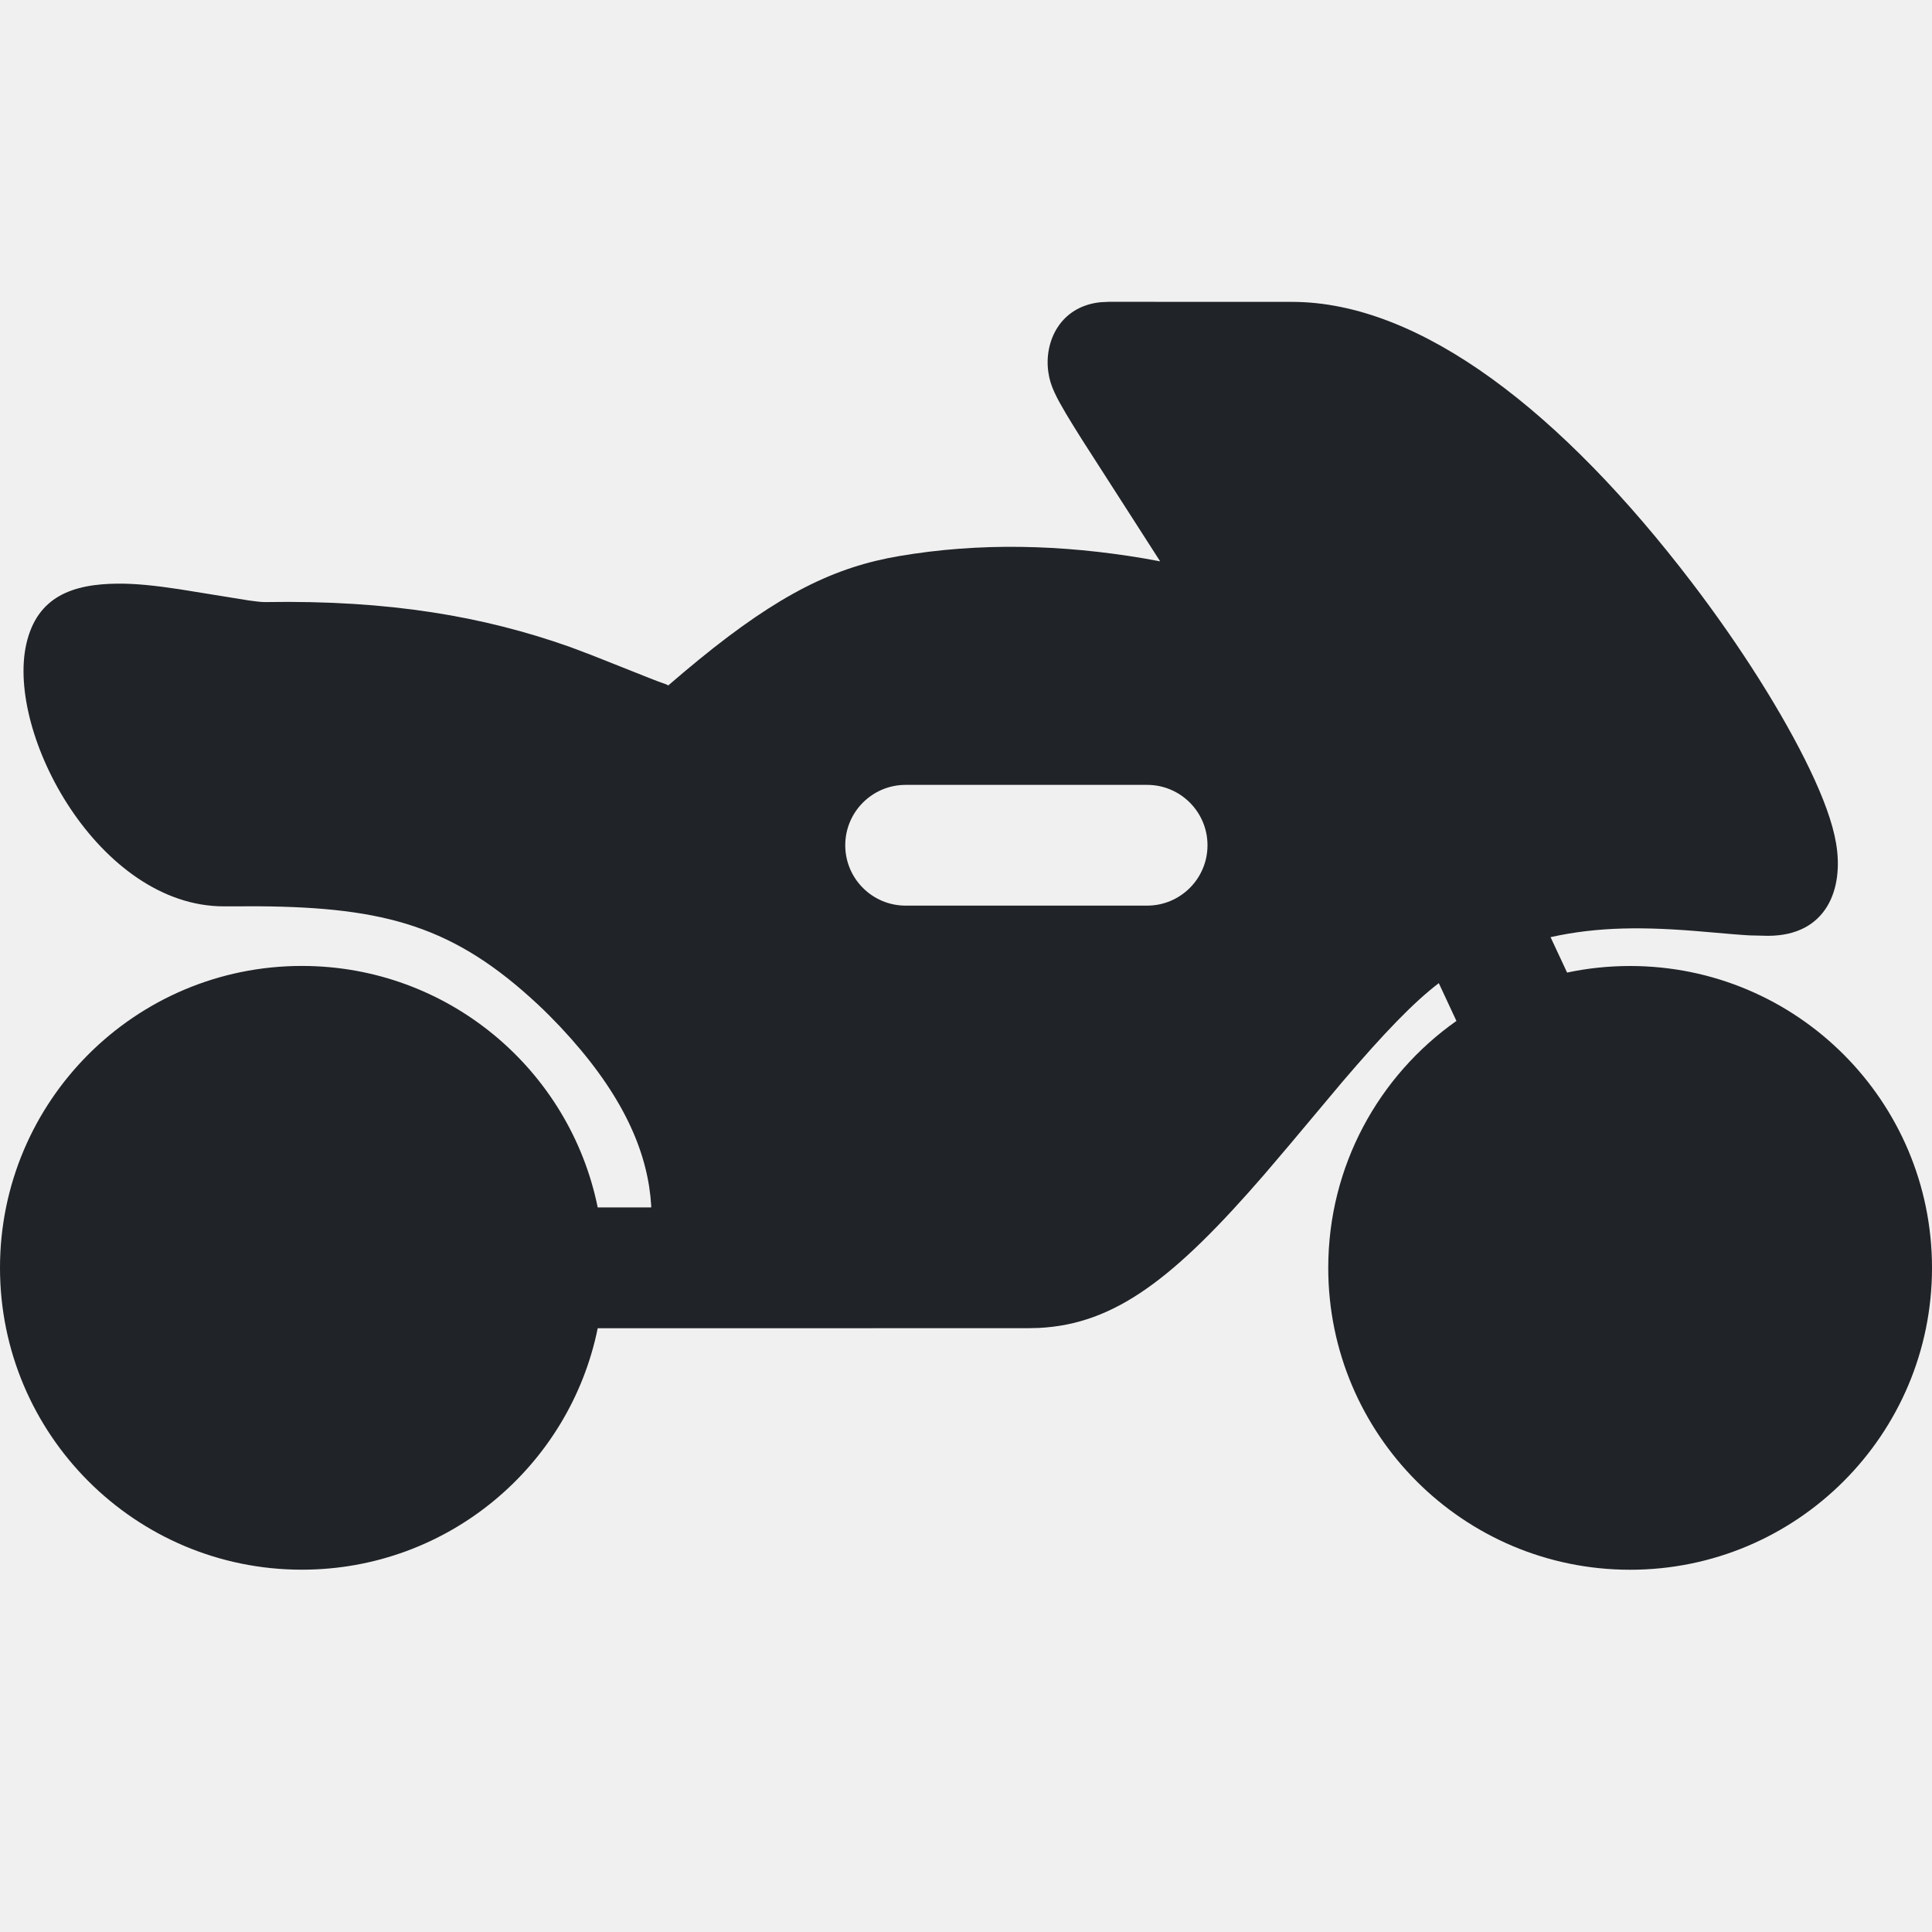
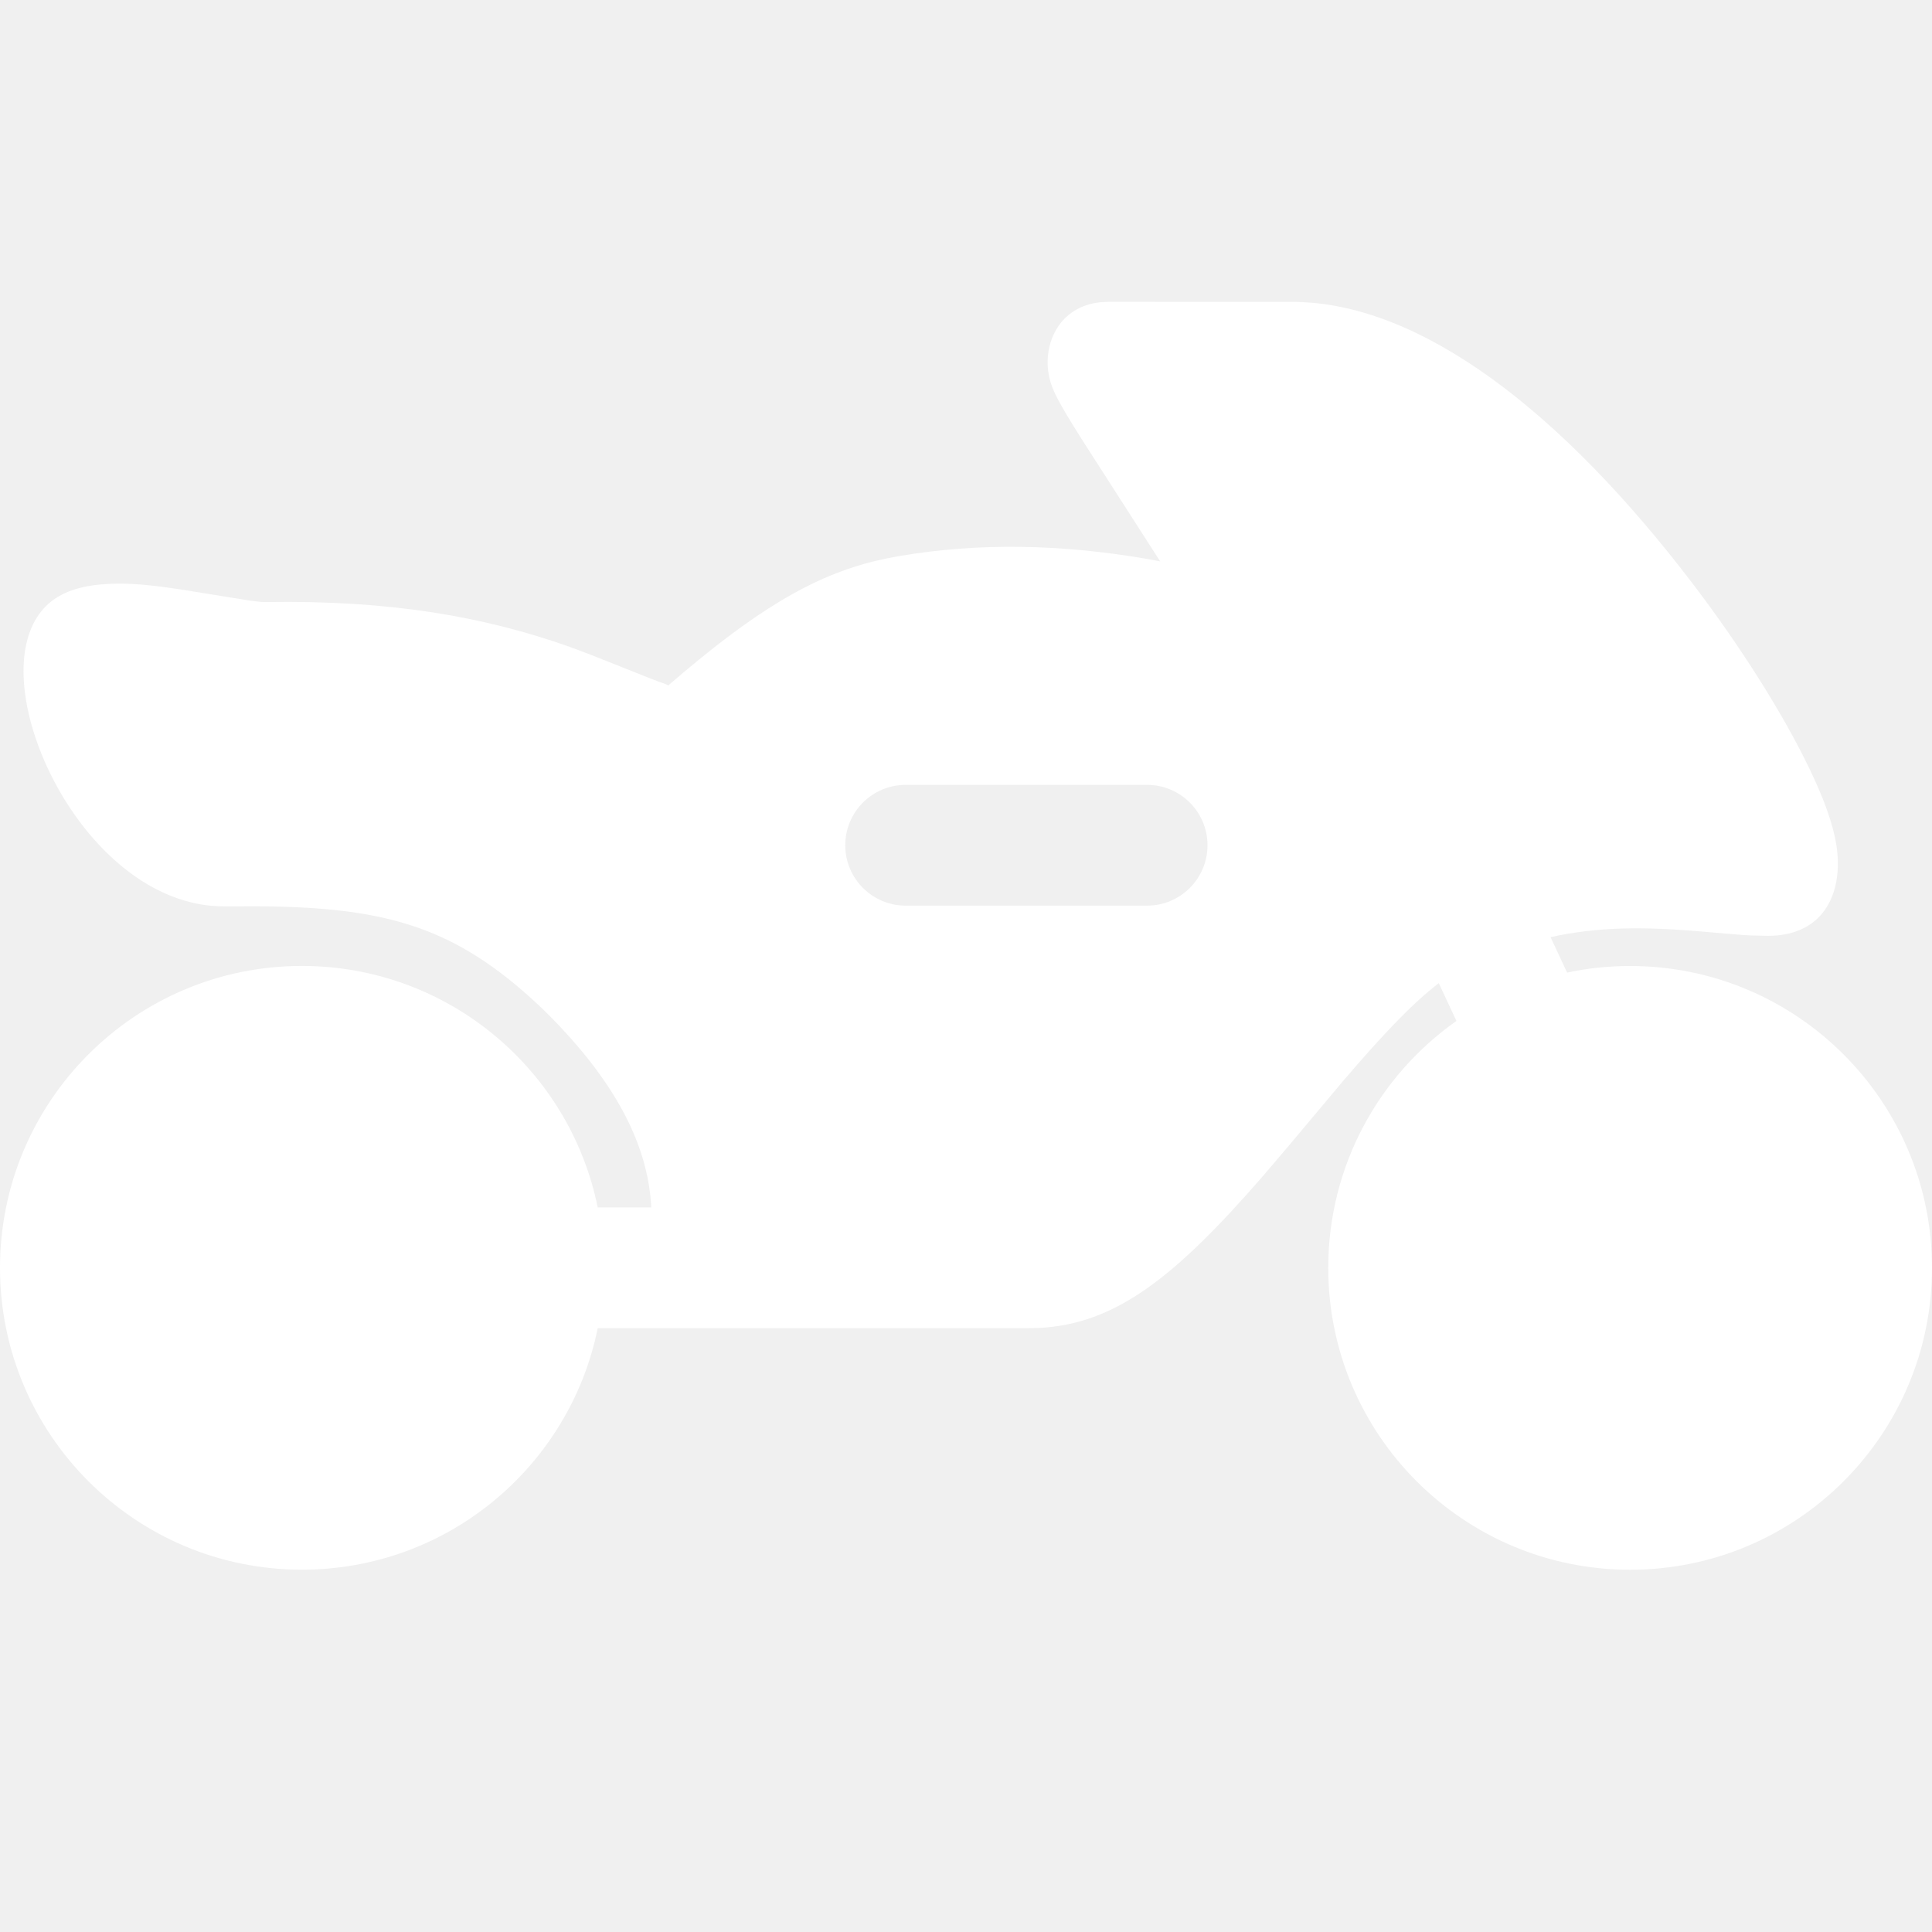
<svg xmlns="http://www.w3.org/2000/svg" width="800px" height="800px" viewBox="0 0 32 32">
  <g fill="none" fill-rule="evenodd">
    <path d="m0 0h32v32h-32z" />
-     <path d="m21.398 0c2.143 0 4.485 1.848 6.62 4.643.816 1.068 1.522 2.192 1.956 3.097.229.477.379.886.437 1.226.131.761-.158 1.534-1.129 1.534l-.302-.007c-.149-.008-.345-.025-.736-.059-1.016-.09-1.779-.085-2.562.088l.274.587c.337-.072.686-.109 1.044-.109 2.761 0 5 2.239 5 5s-2.239 5-5 5-5-2.239-5-5c0-1.691.839-3.185 2.123-4.09l-.292-.626c-.417.318-.901.82-1.595 1.632l-.884 1.054-.418.491c-1.485 1.713-2.466 2.472-3.73 2.534l-.174.004-7.13.001c-.464 2.282-2.481 3.999-4.9 3.999-2.761 0-5-2.239-5-5s2.239-5 5-5c2.419 0 4.437 1.718 4.9 4l.886 0-0-.029c-.05-.832-.415-1.736-1.325-2.764l-.189-.207c-.12-.127-.24-.247-.362-.361-1.382-1.29-2.519-1.611-4.626-1.627l-.576.001c-2.067 0-3.613-2.857-3.271-4.35.179-.779.761-.99 1.517-.995.286-.002.599.029 1.02.093l1.151.186c.122.017.196.025.252.026l.031 0c2.032-.033 3.596.234 5.034.744l.345.13c.405.158.937.375 1.116.442l.137.049c.018.008.025.013.026.017l-.001.002.252-.215c1.398-1.179 2.334-1.68 3.38-1.894l.186-.035c1.343-.23 2.704-.193 4.066.037l.267.049-1.286-2.003c-.119-.188-.205-.328-.276-.447l-.111-.194c-.031-.058-.058-.111-.08-.16-.049-.108-.082-.205-.1-.335-.07-.5.194-1.082.862-1.153l.139-.007zm-2.398 8h-4c-.552 0-1 .448-1 1s.448 1 1 1h4c.552 0 1-.448 1-1s-.448-1-1-1z" fill="#202327" transform="translate(0 5)" />
+     <path d="m21.398 0c2.143 0 4.485 1.848 6.62 4.643.816 1.068 1.522 2.192 1.956 3.097.229.477.379.886.437 1.226.131.761-.158 1.534-1.129 1.534l-.302-.007c-.149-.008-.345-.025-.736-.059-1.016-.09-1.779-.085-2.562.088l.274.587c.337-.072.686-.109 1.044-.109 2.761 0 5 2.239 5 5s-2.239 5-5 5-5-2.239-5-5c0-1.691.839-3.185 2.123-4.09l-.292-.626c-.417.318-.901.82-1.595 1.632l-.884 1.054-.418.491c-1.485 1.713-2.466 2.472-3.73 2.534l-.174.004-7.13.001c-.464 2.282-2.481 3.999-4.9 3.999-2.761 0-5-2.239-5-5s2.239-5 5-5c2.419 0 4.437 1.718 4.9 4l.886 0-0-.029c-.05-.832-.415-1.736-1.325-2.764l-.189-.207c-.12-.127-.24-.247-.362-.361-1.382-1.29-2.519-1.611-4.626-1.627l-.576.001c-2.067 0-3.613-2.857-3.271-4.35.179-.779.761-.99 1.517-.995.286-.002.599.029 1.02.093l1.151.186c.122.017.196.025.252.026l.031 0c2.032-.033 3.596.234 5.034.744l.345.13c.405.158.937.375 1.116.442l.137.049c.018.008.025.013.026.017l-.001.002.252-.215c1.398-1.179 2.334-1.68 3.38-1.894l.186-.035c1.343-.23 2.704-.193 4.066.037l.267.049-1.286-2.003c-.119-.188-.205-.328-.276-.447l-.111-.194c-.031-.058-.058-.111-.08-.16-.049-.108-.082-.205-.1-.335-.07-.5.194-1.082.862-1.153l.139-.007zm-2.398 8h-4c-.552 0-1 .448-1 1s.448 1 1 1h4c.552 0 1-.448 1-1s-.448-1-1-1z" fill="white" transform="translate(0 5)" />
  </g>
</svg>
